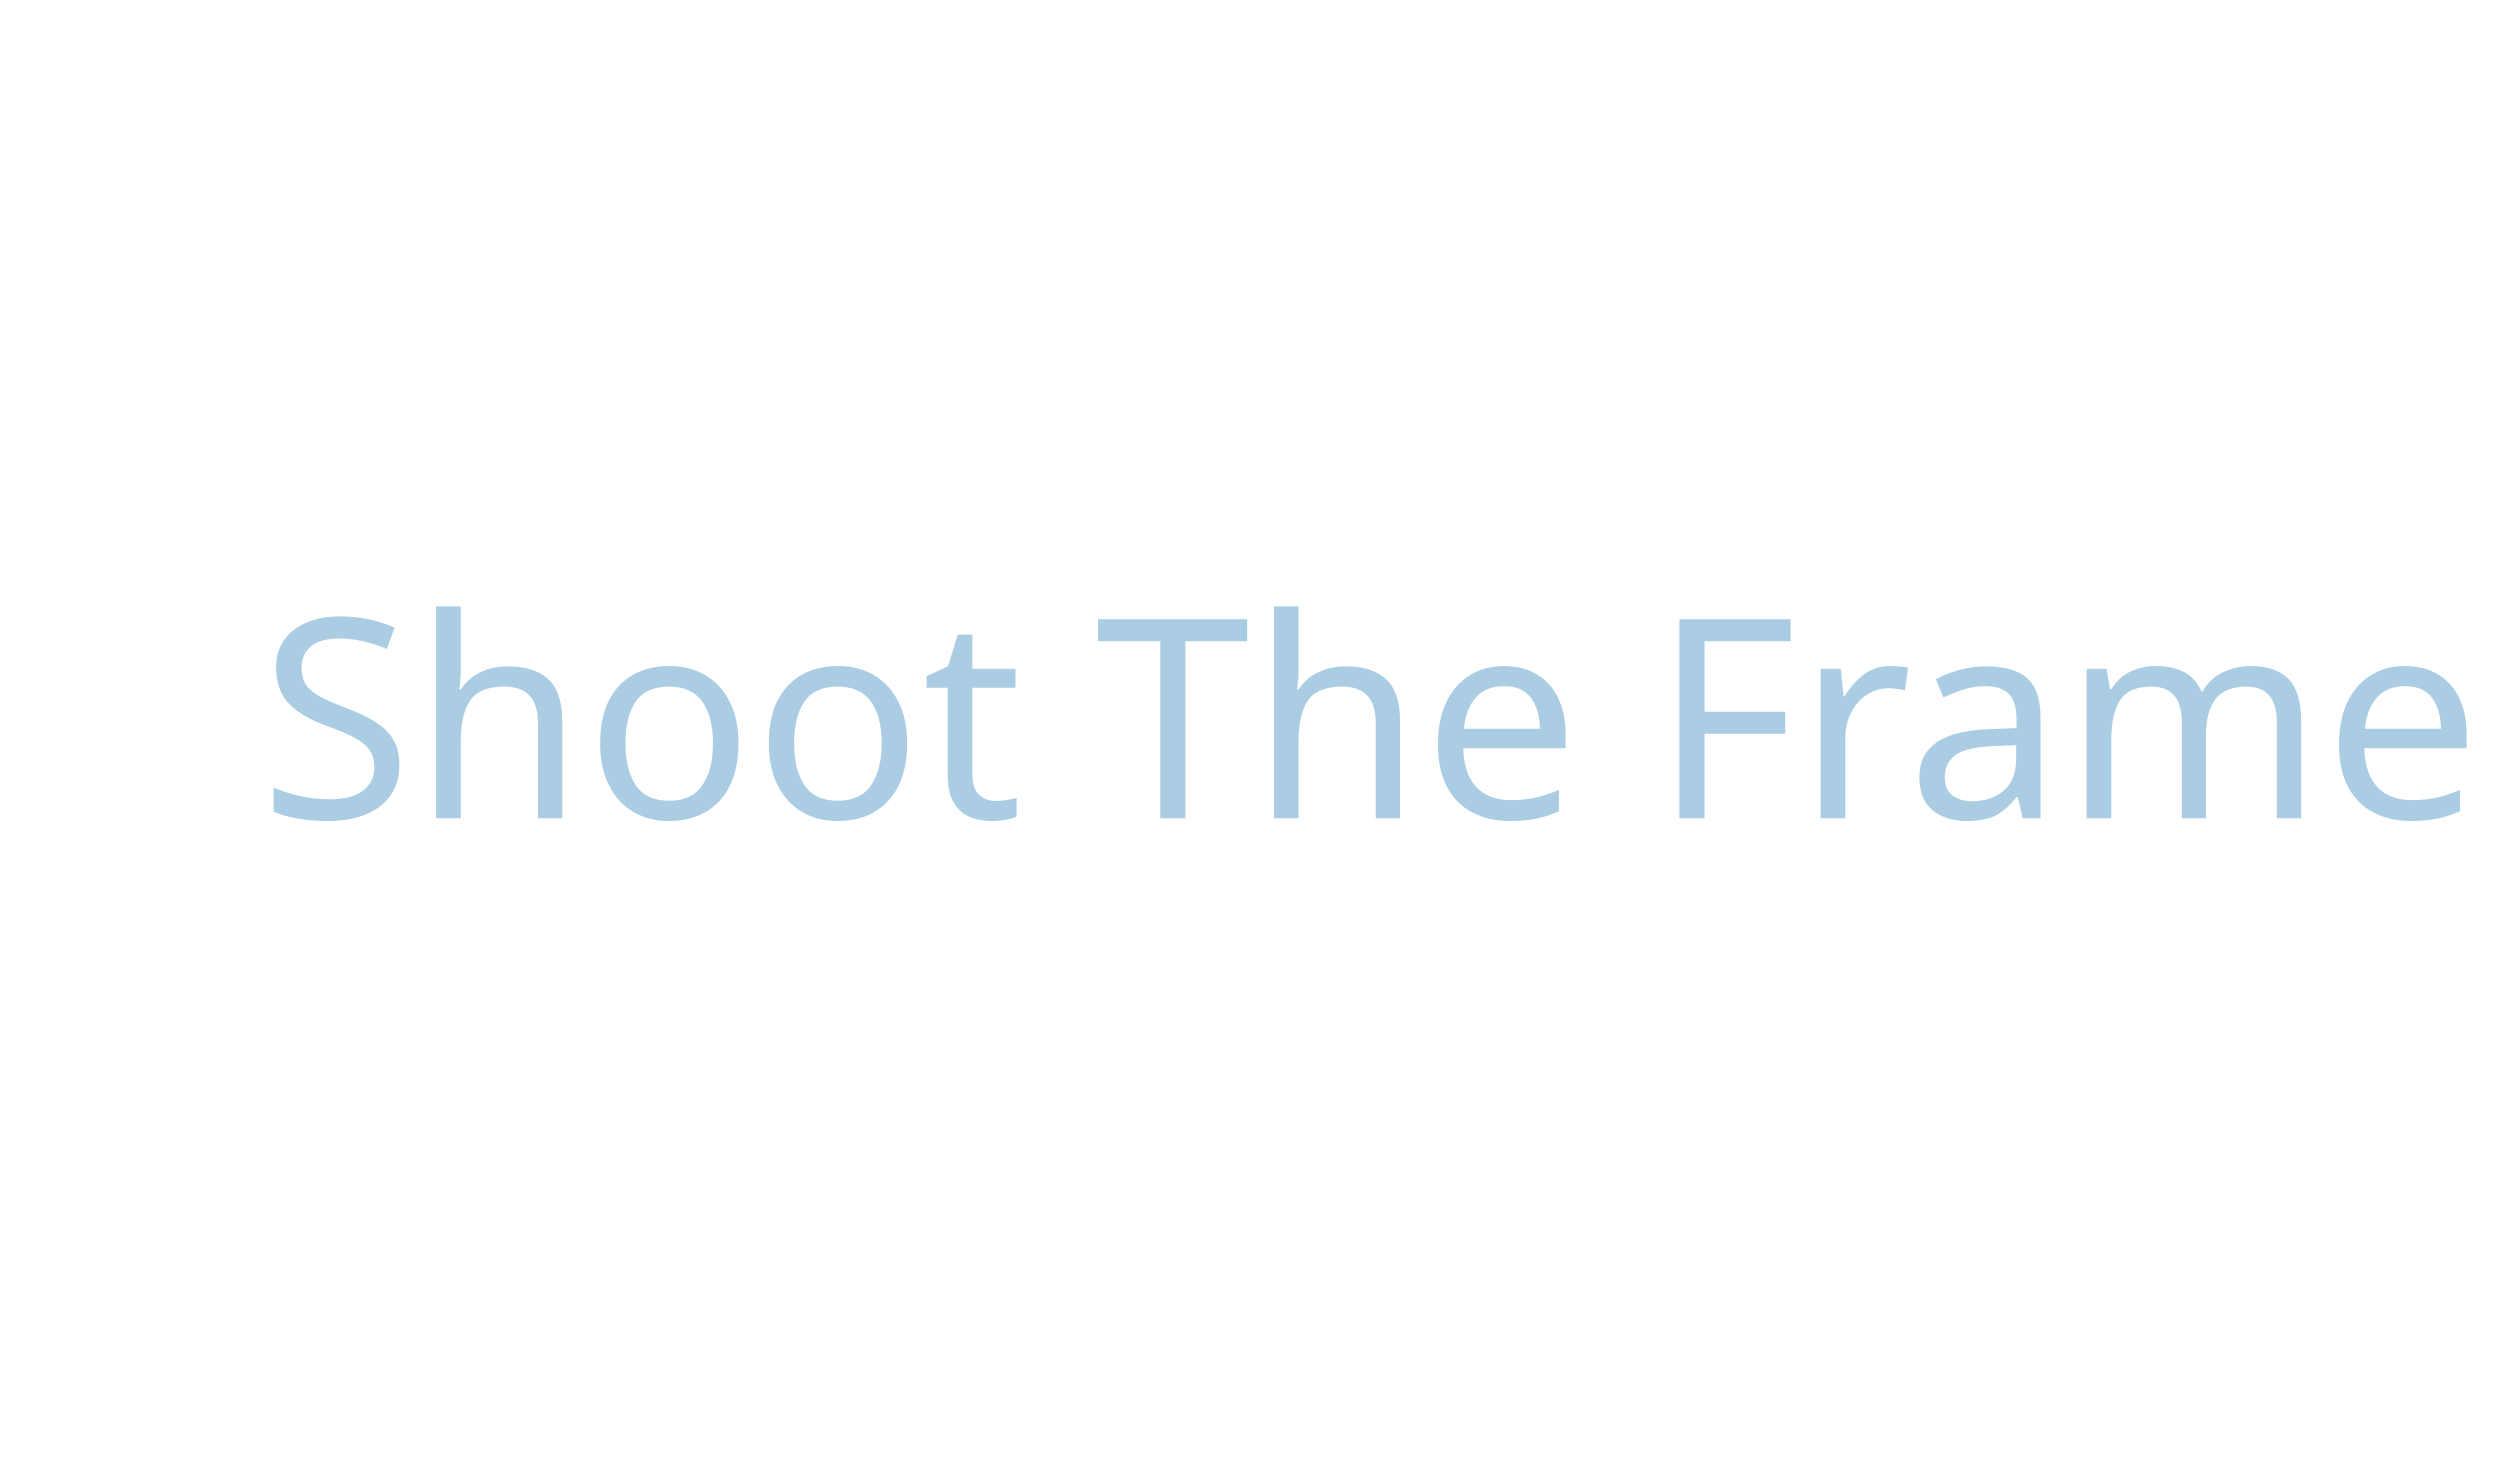
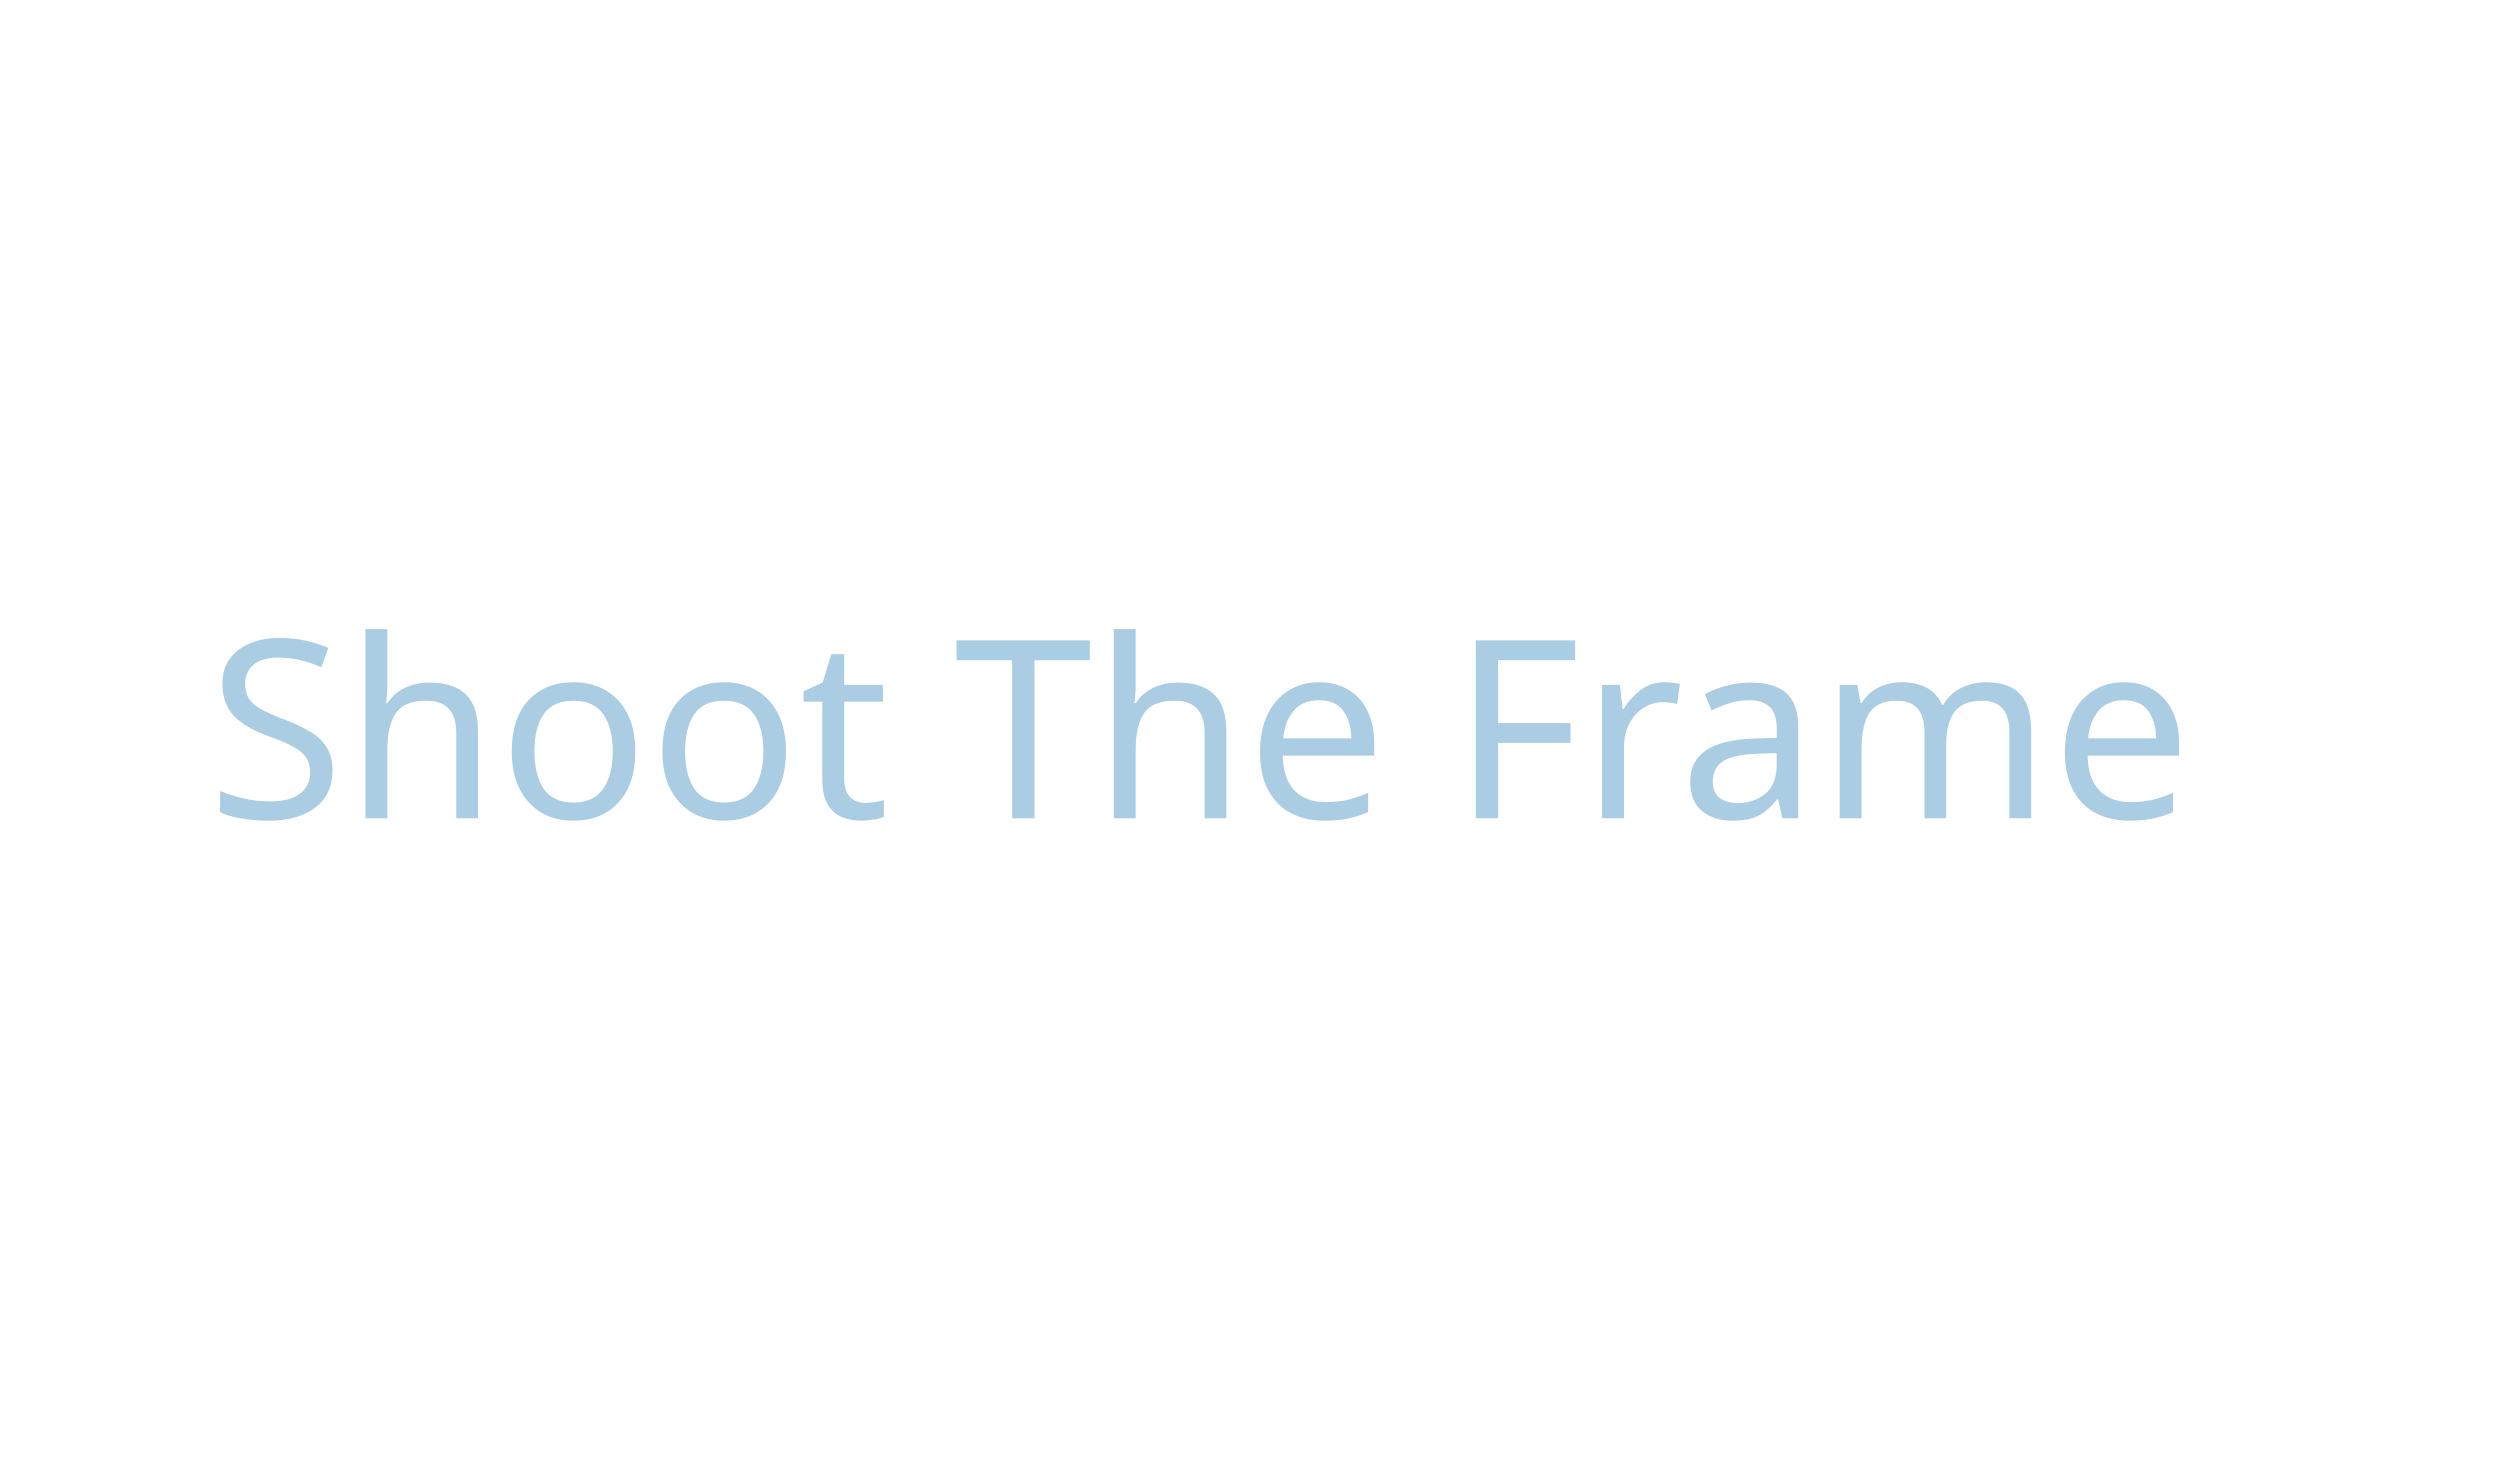
<svg xmlns="http://www.w3.org/2000/svg" version="1.1" id="Layer_1" x="0px" y="0px" width="240.94px" height="141.73px" viewBox="0 0 240.94 141.73" enable-background="new 0 0 240.94 141.73" xml:space="preserve">
-   <text id="svg-text" transform="matrix(1 0 0 1 25 78.8613)" fill="#AACDE3" font-family="'CooperBlack'" opacity="1" font-size="26.869">Shoot The Frame</text>
+   <text id="svg-text" transform="matrix(1 0 0 1 20 78.8613)" fill="#AACDE3" font-family="'CooperBlack'" opacity="1" font-size="24">Shoot The Frame</text>
</svg>
